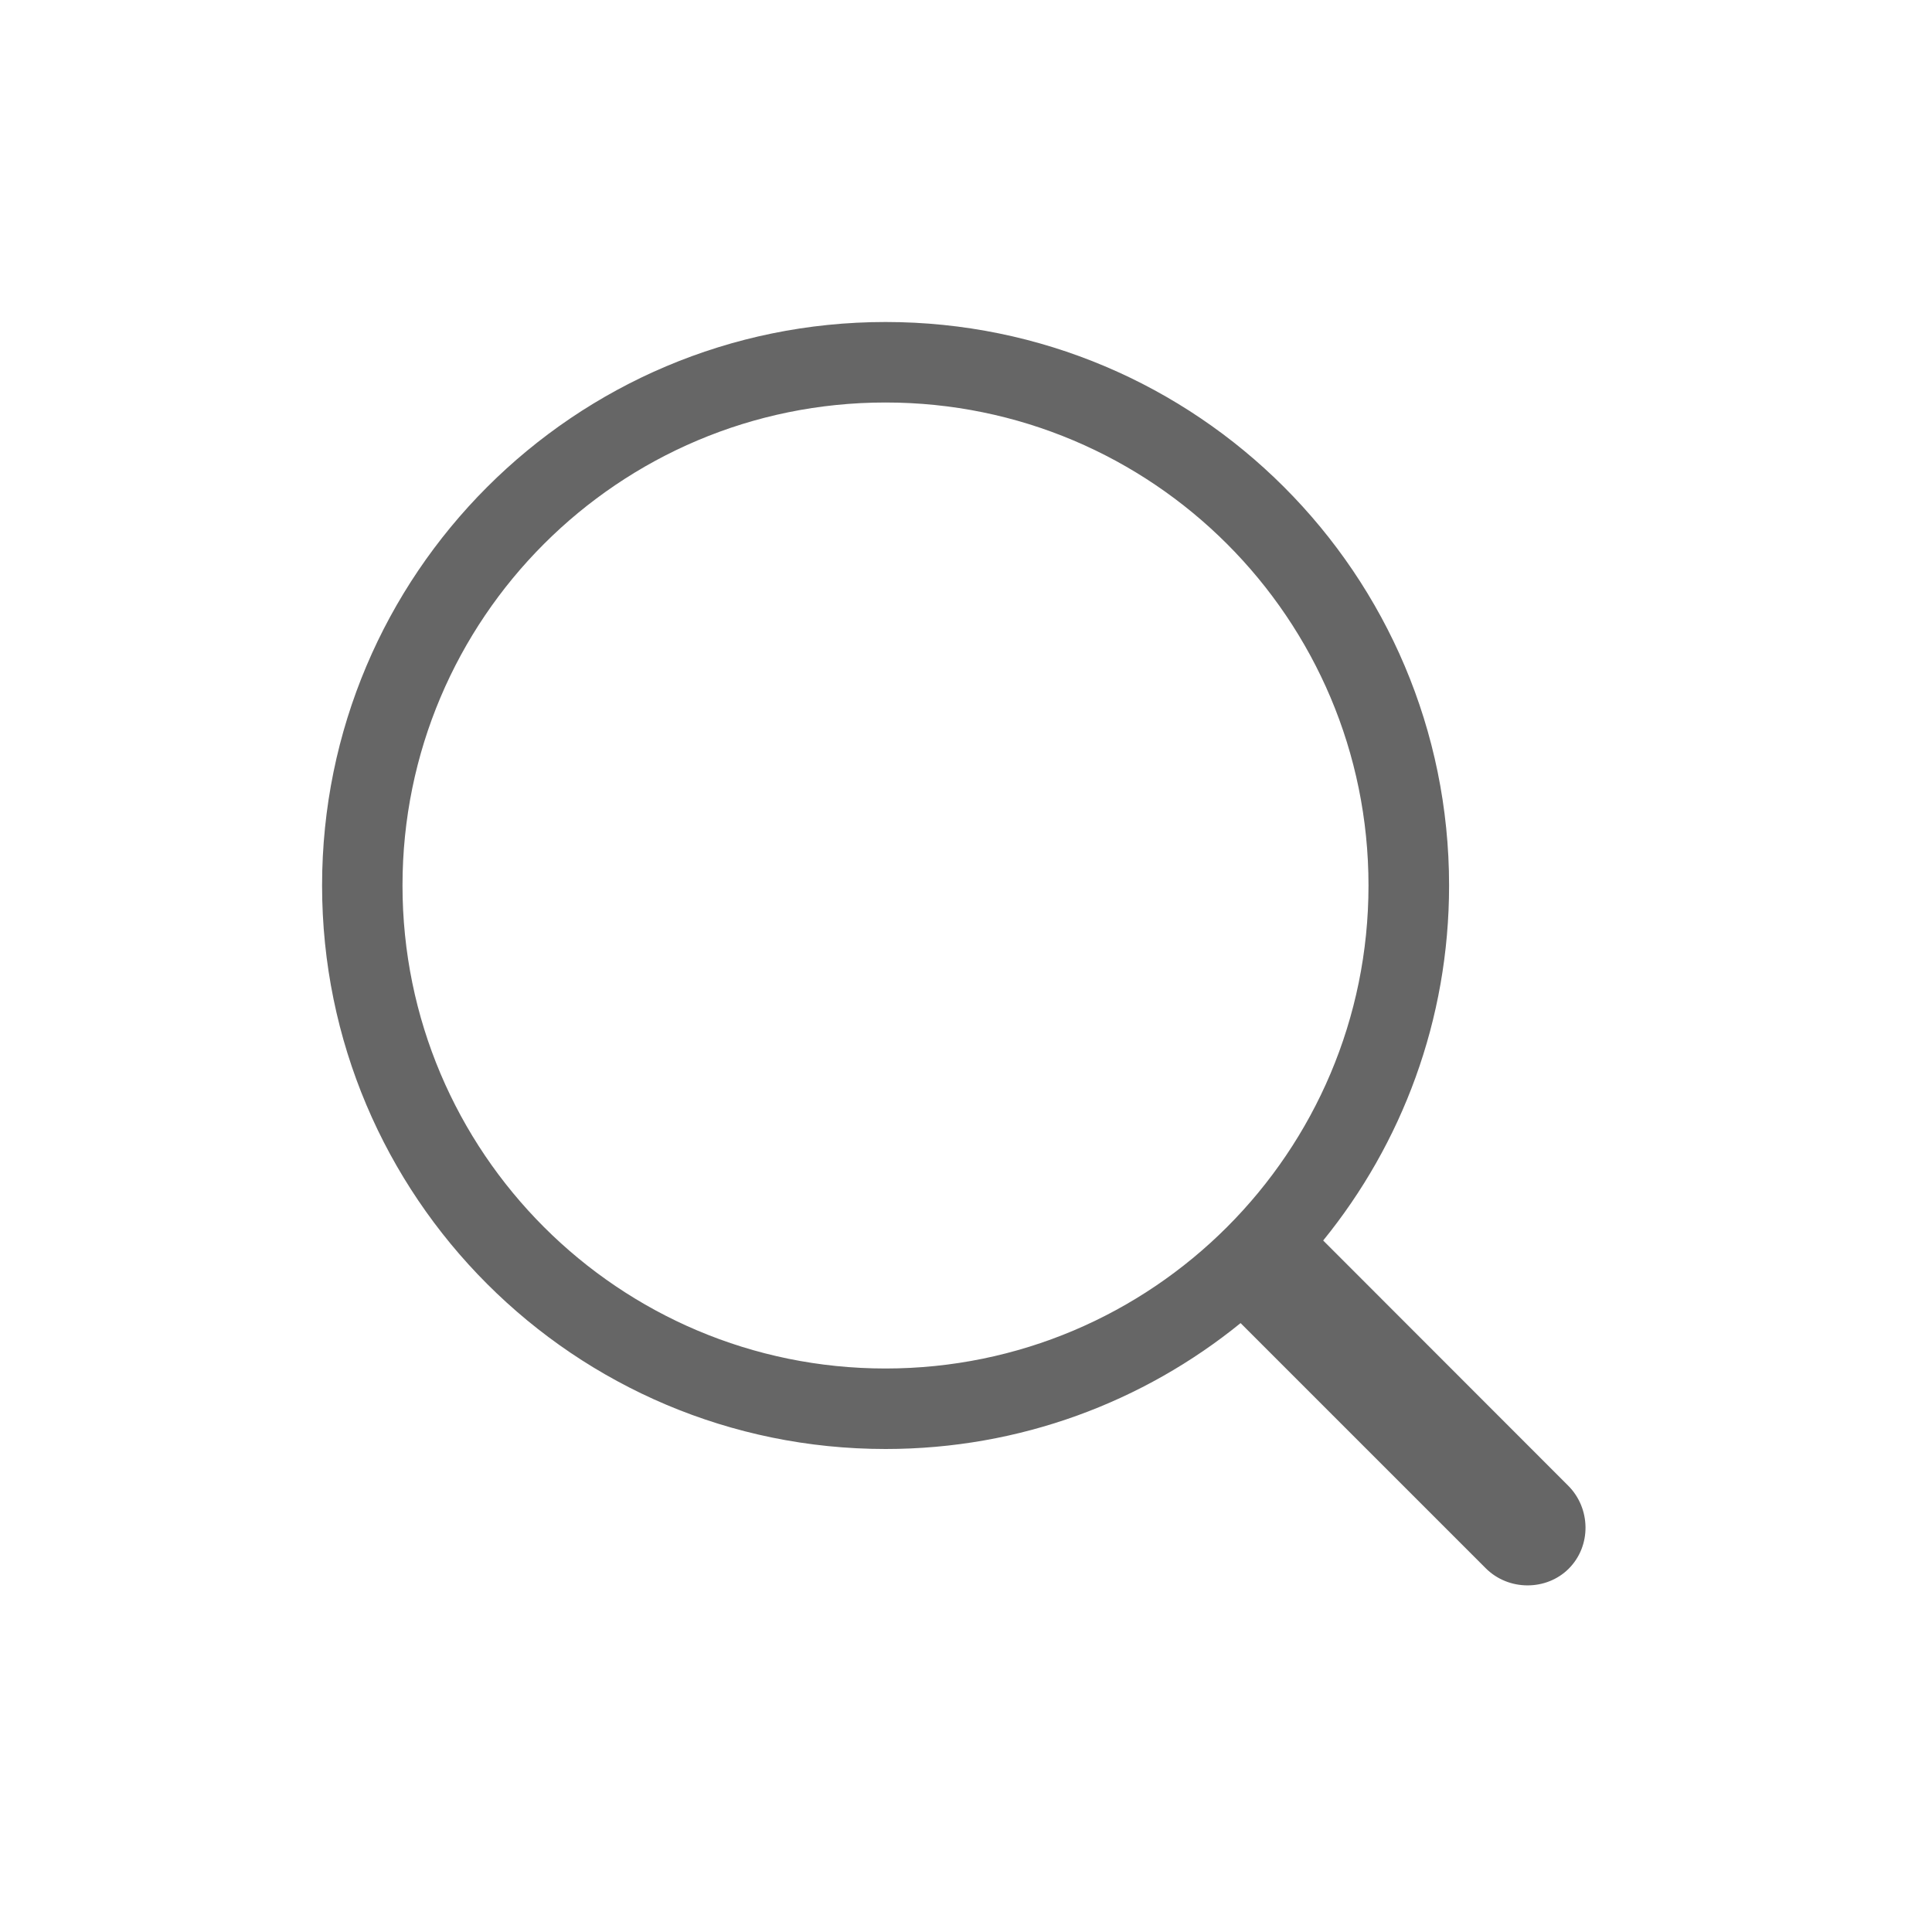
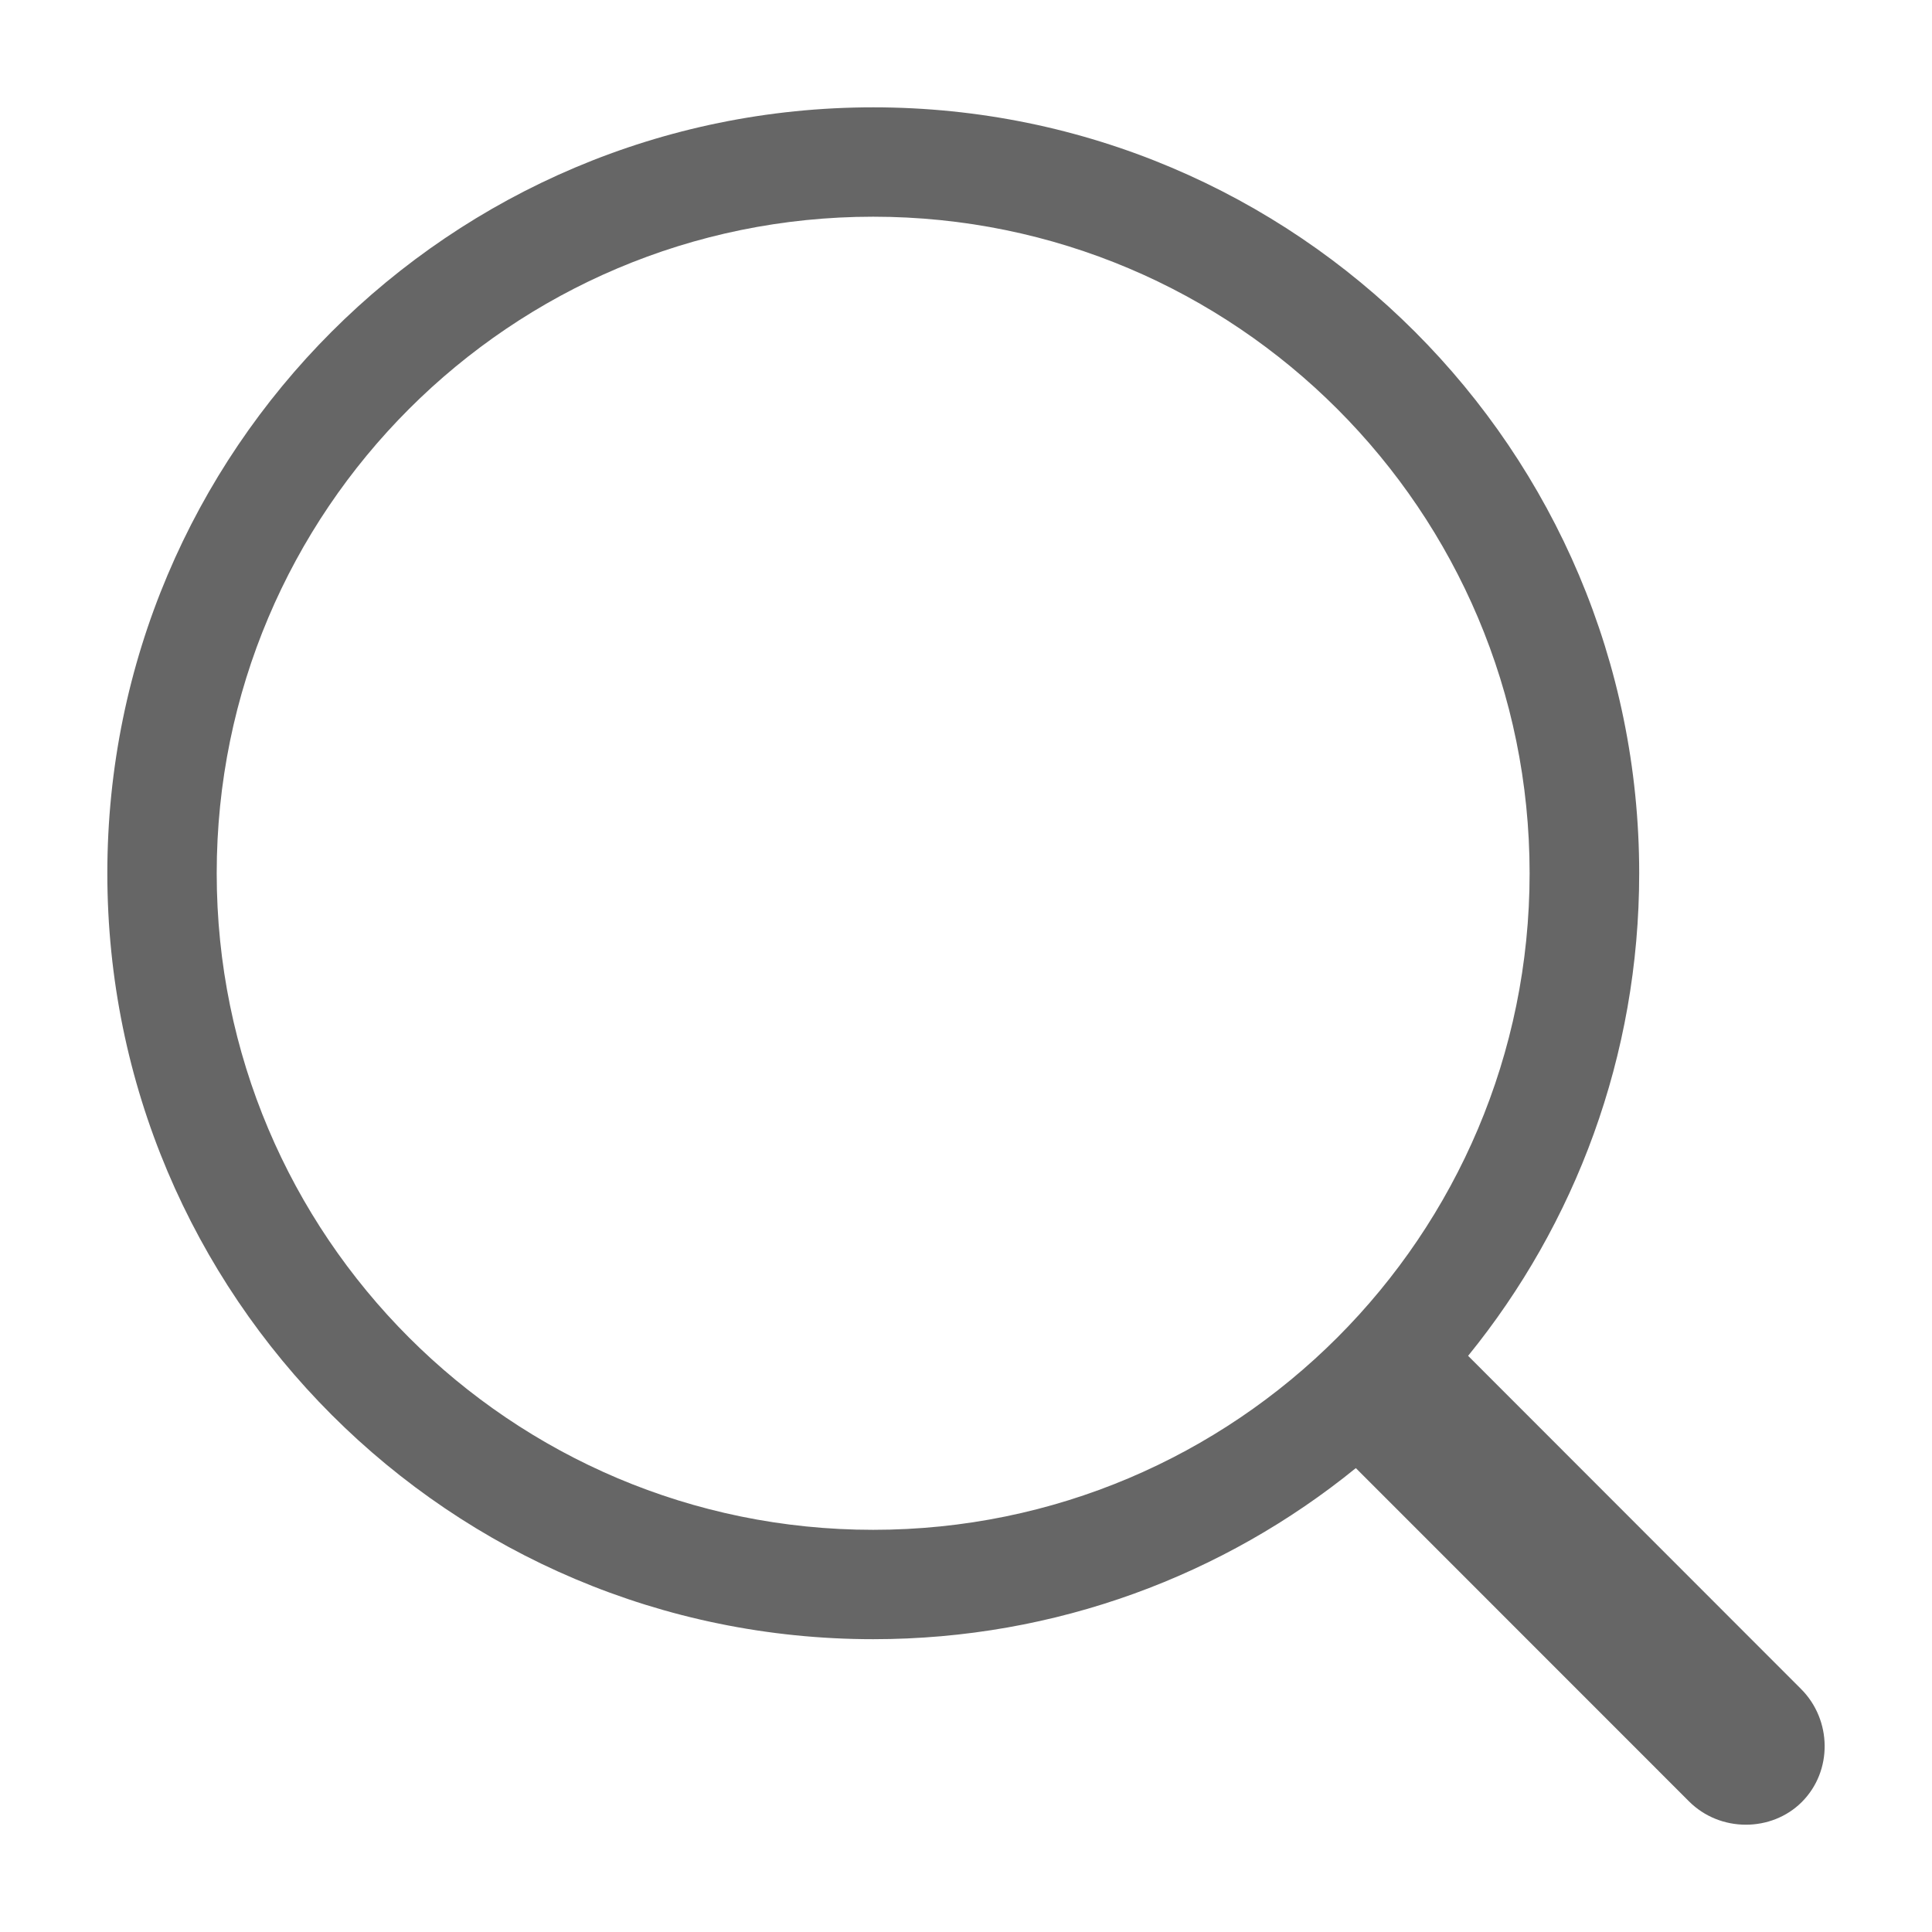
- <svg xmlns="http://www.w3.org/2000/svg" height="24" viewBox="0 0 24 24" width="24">
-   <path d="m19.48 18.455c.283.283.29.749.007 1.032-.275.275-.746.28-1.032-.007l-3.044-3.044c-1.204.978-2.739 1.564-4.41 1.564-3.866 0-7-3.134-7-7 0-3.866 3.134-7 7-7 3.866 0 7 3.134 7 7 0 1.672-.586 3.207-1.564 4.41zm-8.48-1.455c3.314 0 6-2.686 6-6s-2.686-6-6-6-6 2.686-6 6 2.686 6 6 6z" fill="#666" fill-rule="evenodd" />
+ <svg xmlns="http://www.w3.org/2000/svg" height="18" viewBox="0 0 18 18" width="18">
+   <path d="m16.78 15.736c.288.288.296.764.007 1.053-.28.28-.76.286-1.052-.007l-3.103-3.104c-1.227.997-2.792 1.594-4.496 1.594-3.941 0-7.136-3.195-7.136-7.136 0-3.941 3.195-7.136 7.136-7.136 3.941 0 7.136 3.195 7.136 7.136 0 1.704-.597 3.269-1.594 4.496zm-8.645-1.483c3.378 0 6.116-2.739 6.116-6.117 0-3.378-2.738-6.117-6.116-6.117-3.378 0-6.116 2.739-6.116 6.117 0 3.378 2.738 6.117 6.116 6.117z" fill="#666" fill-rule="evenodd" />
</svg>
